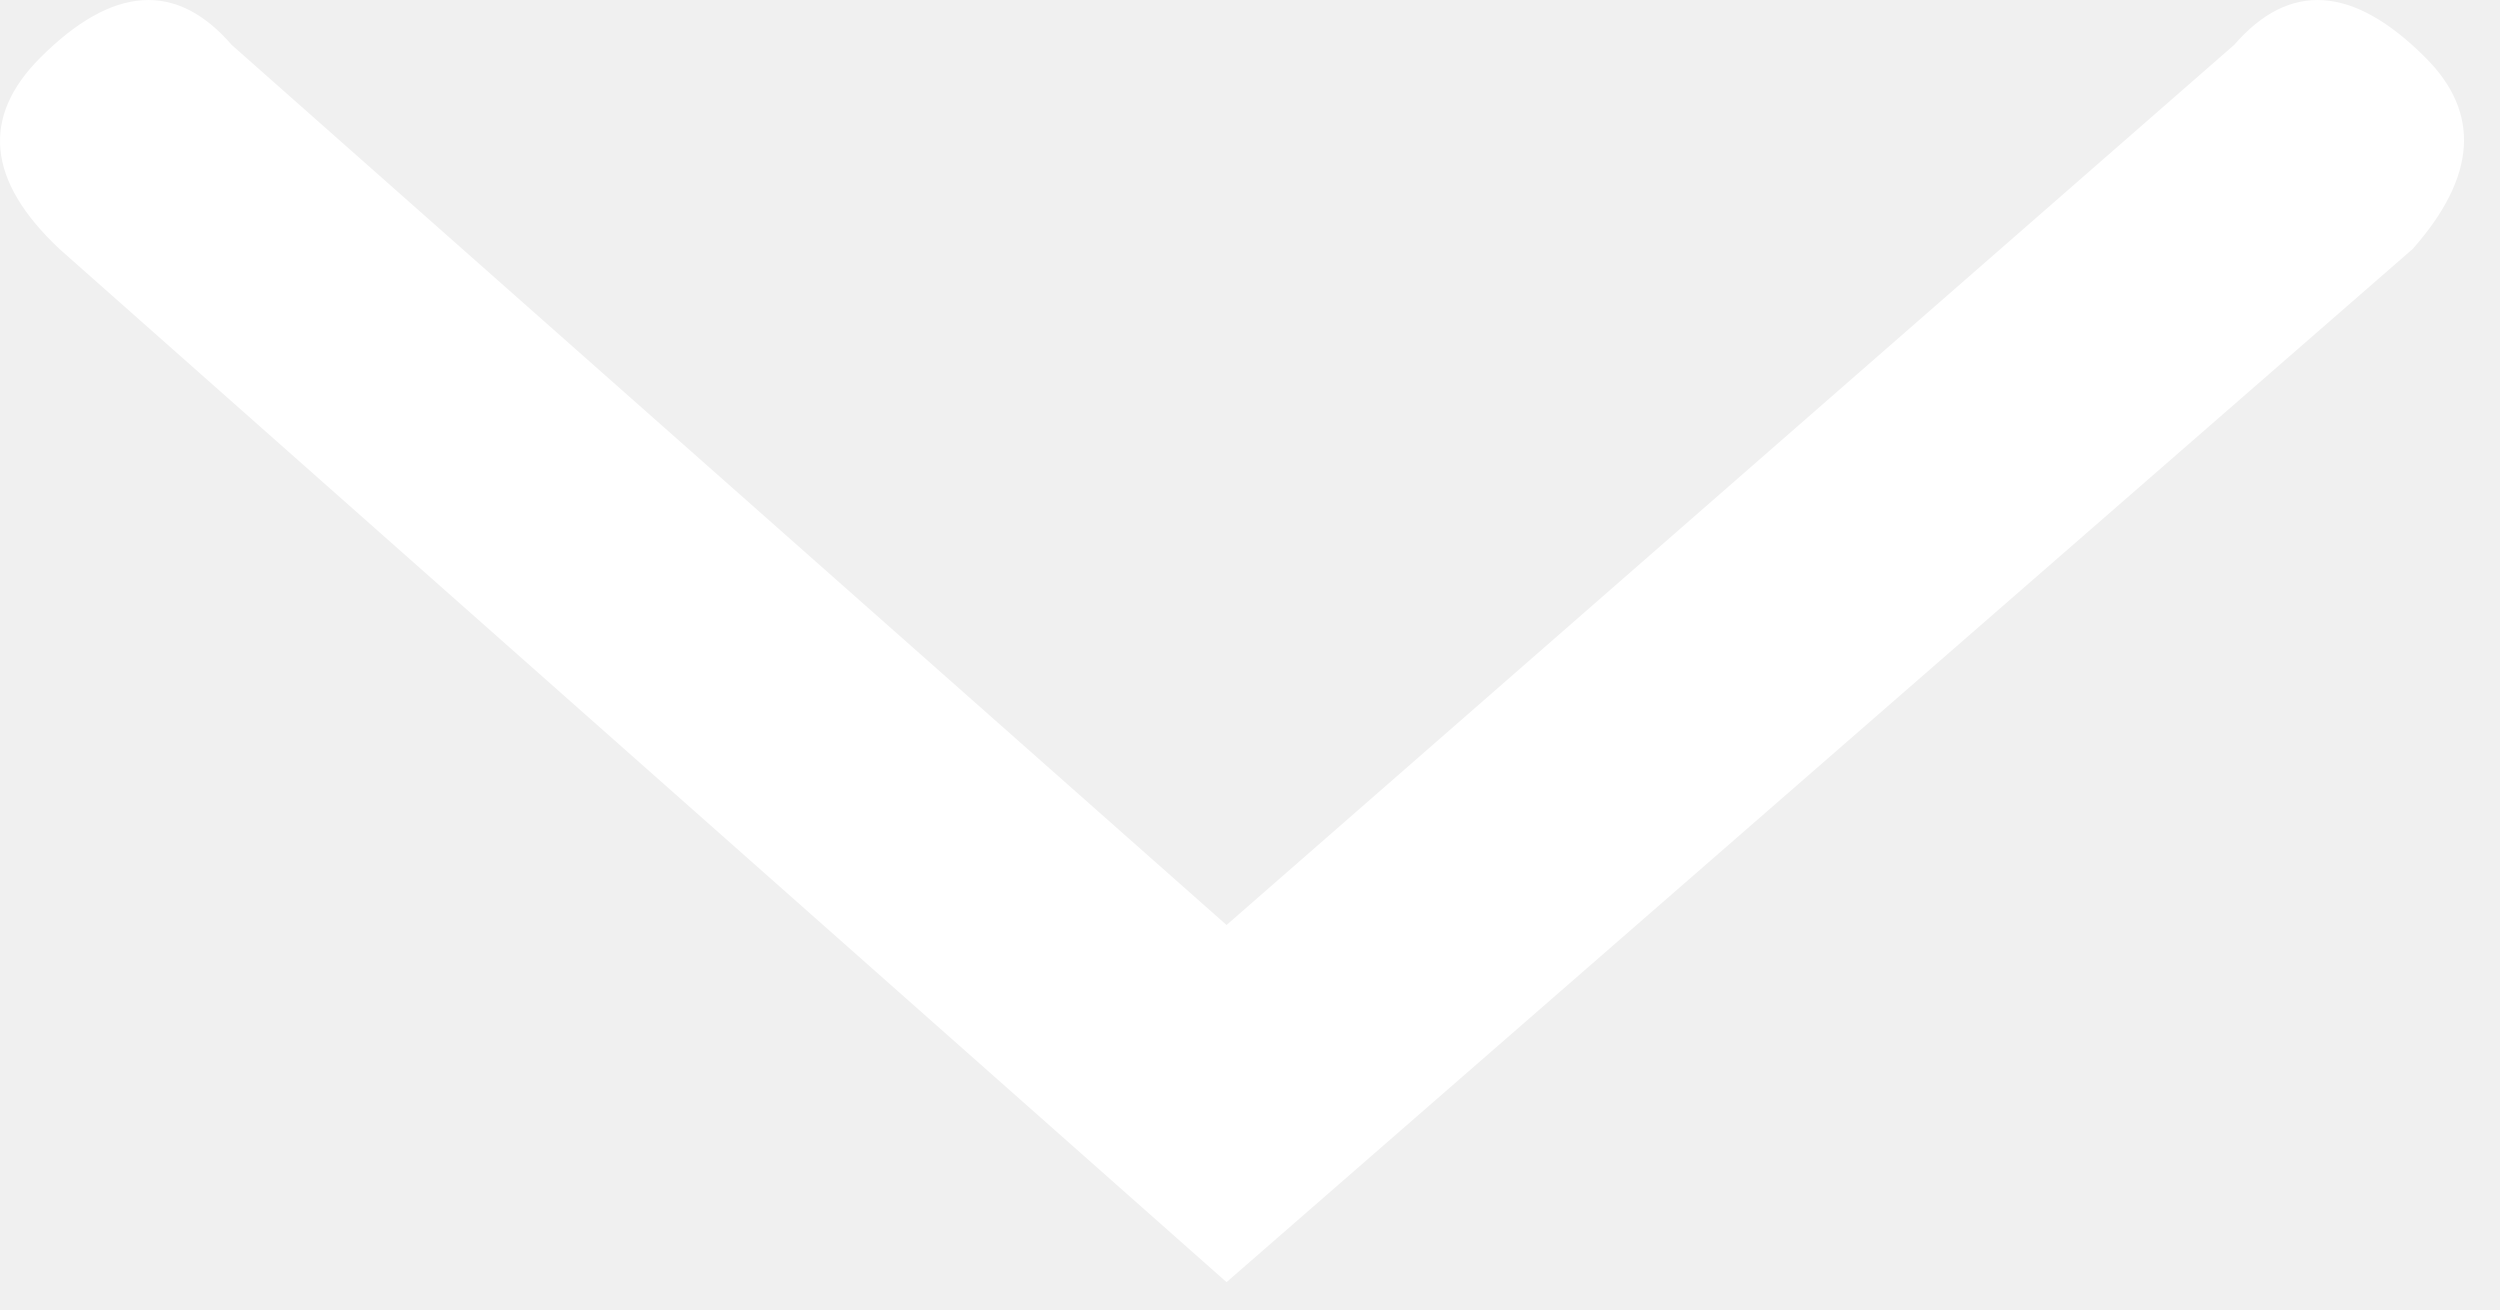
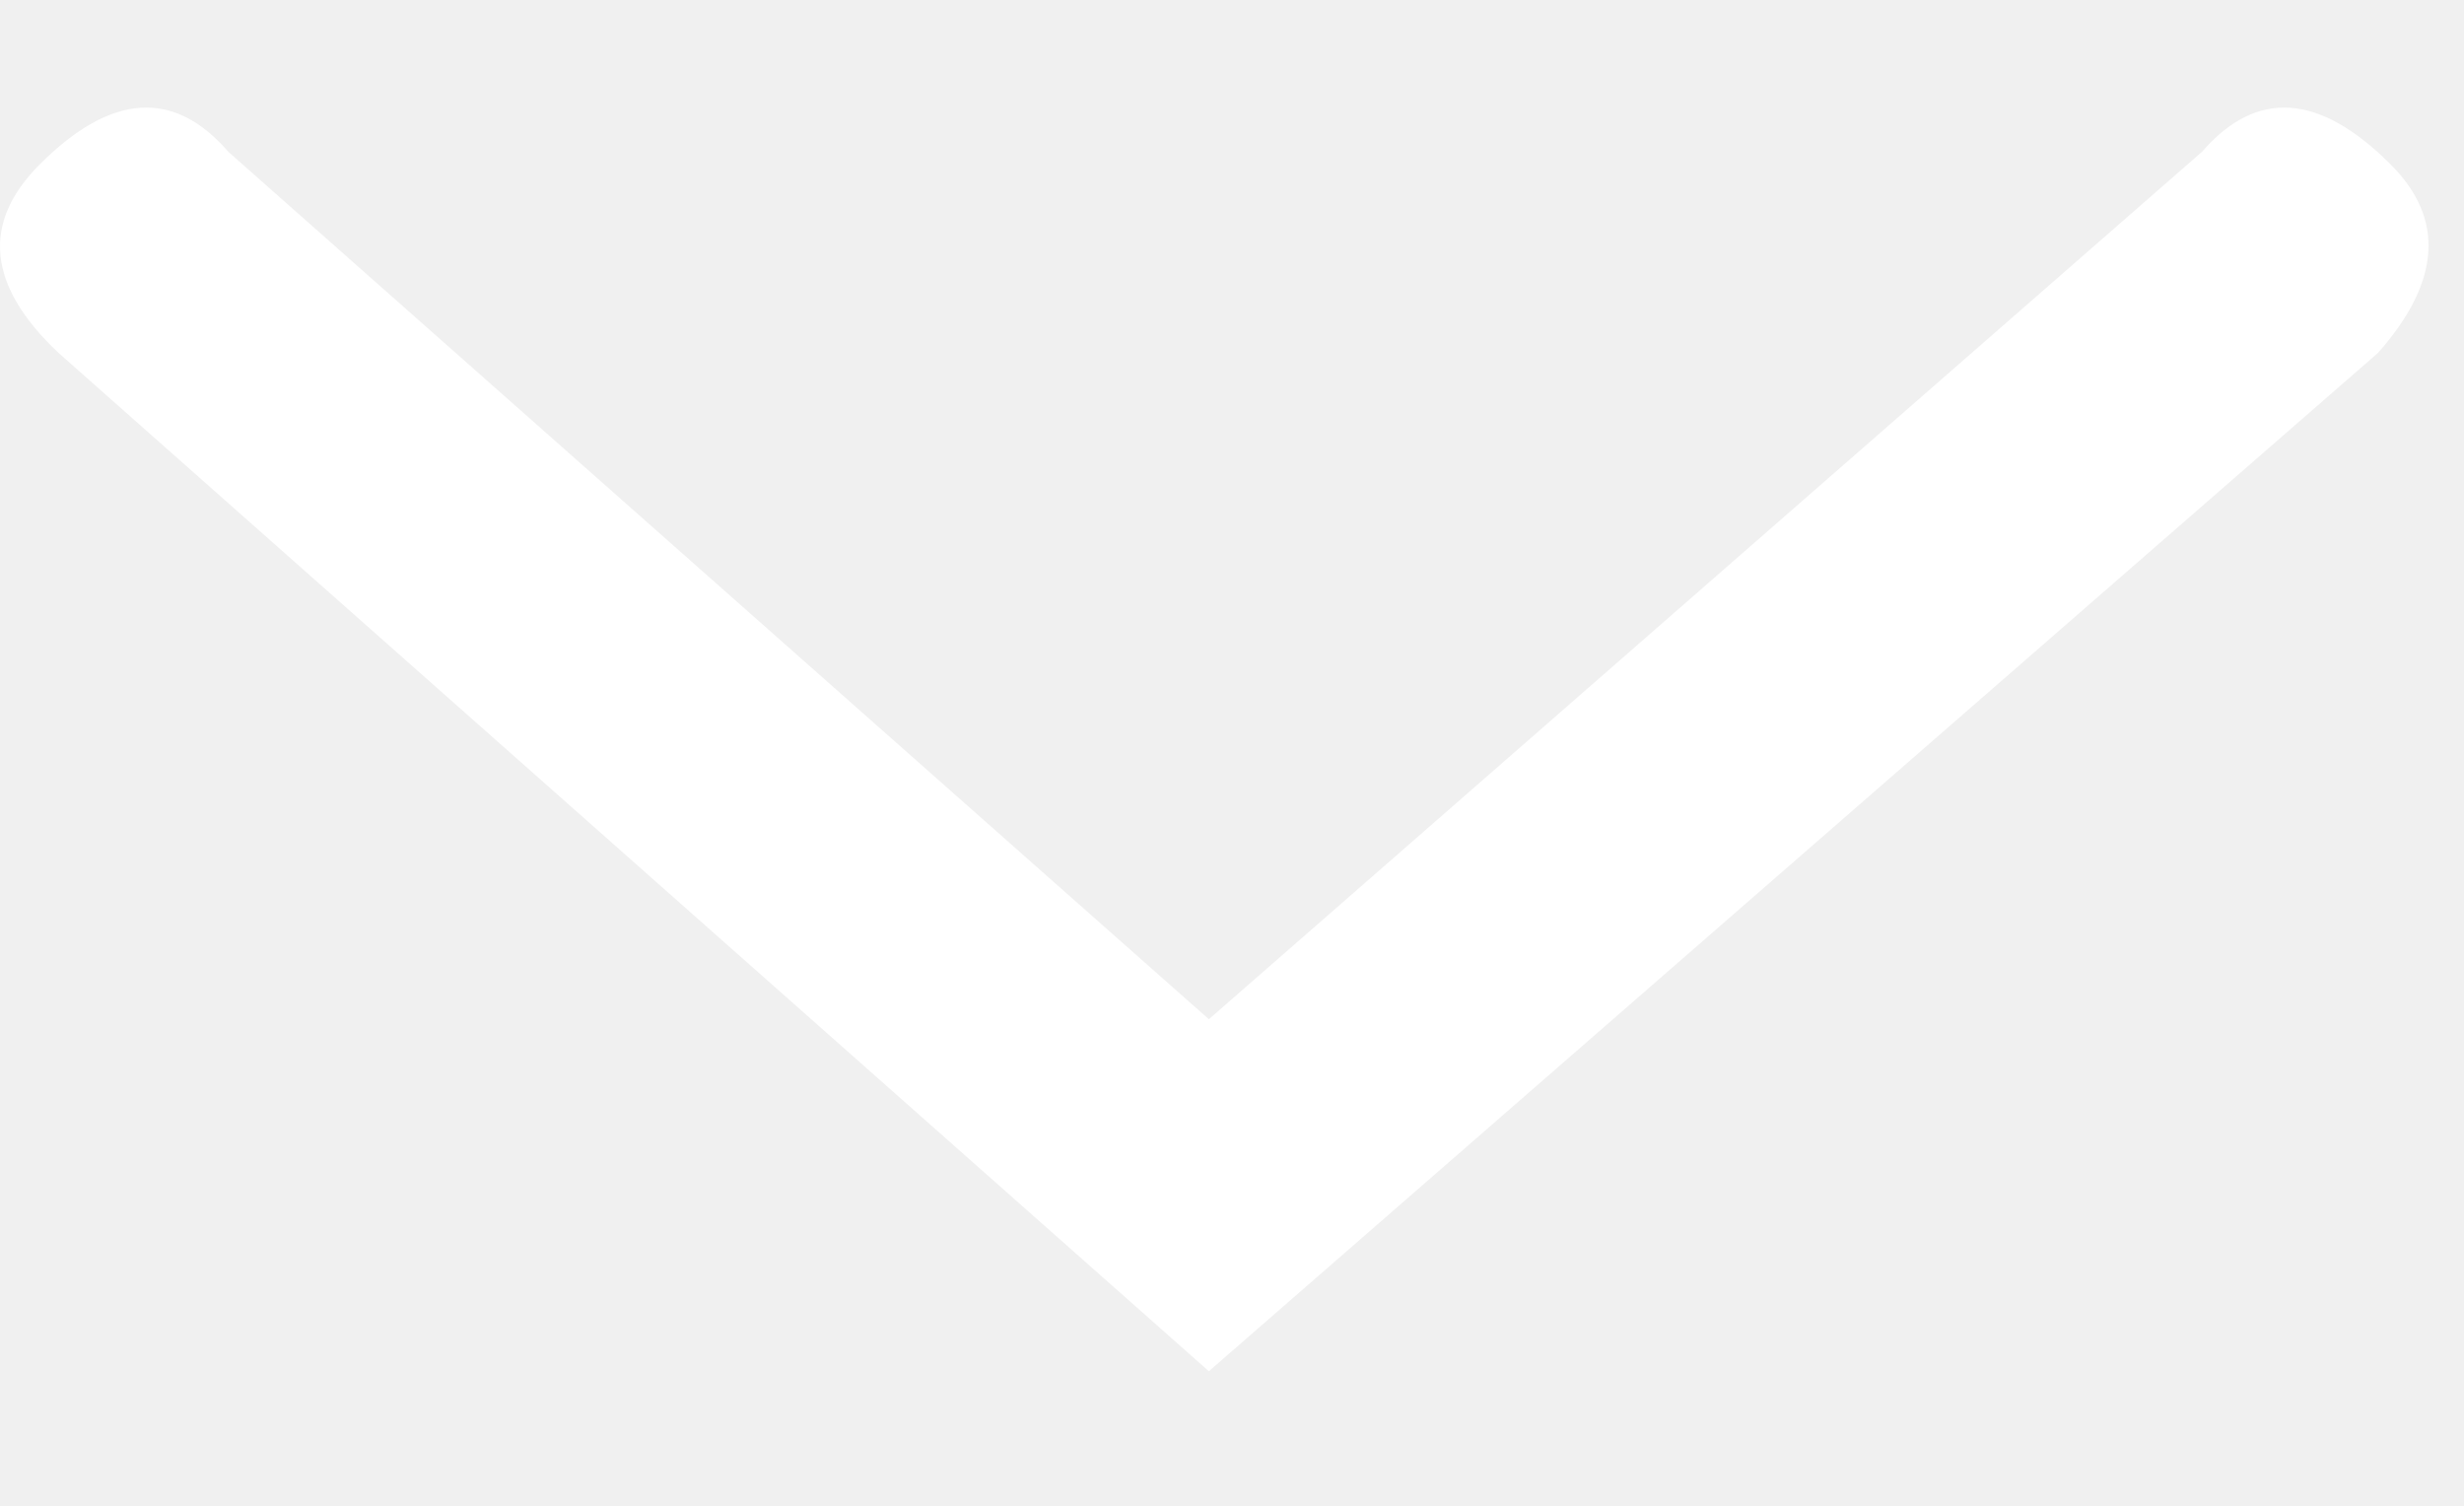
- <svg xmlns="http://www.w3.org/2000/svg" width="21" height="11" viewBox="0 0 21 11" fill="none">
+ <svg xmlns="http://www.w3.org/2000/svg" width="18" height="11" viewBox="0 0 21 11" fill="none">
  <path d="M10.303 10.77L20.267 2.091C20.803 1.484 20.839 0.948 20.374 0.484C19.767 -0.123 19.232 -0.159 18.767 0.377L10.303 7.77L1.946 0.377C1.482 -0.159 0.946 -0.123 0.339 0.484C-0.161 0.984 -0.108 1.52 0.499 2.091L10.303 10.77Z" fill="white" />
</svg>
